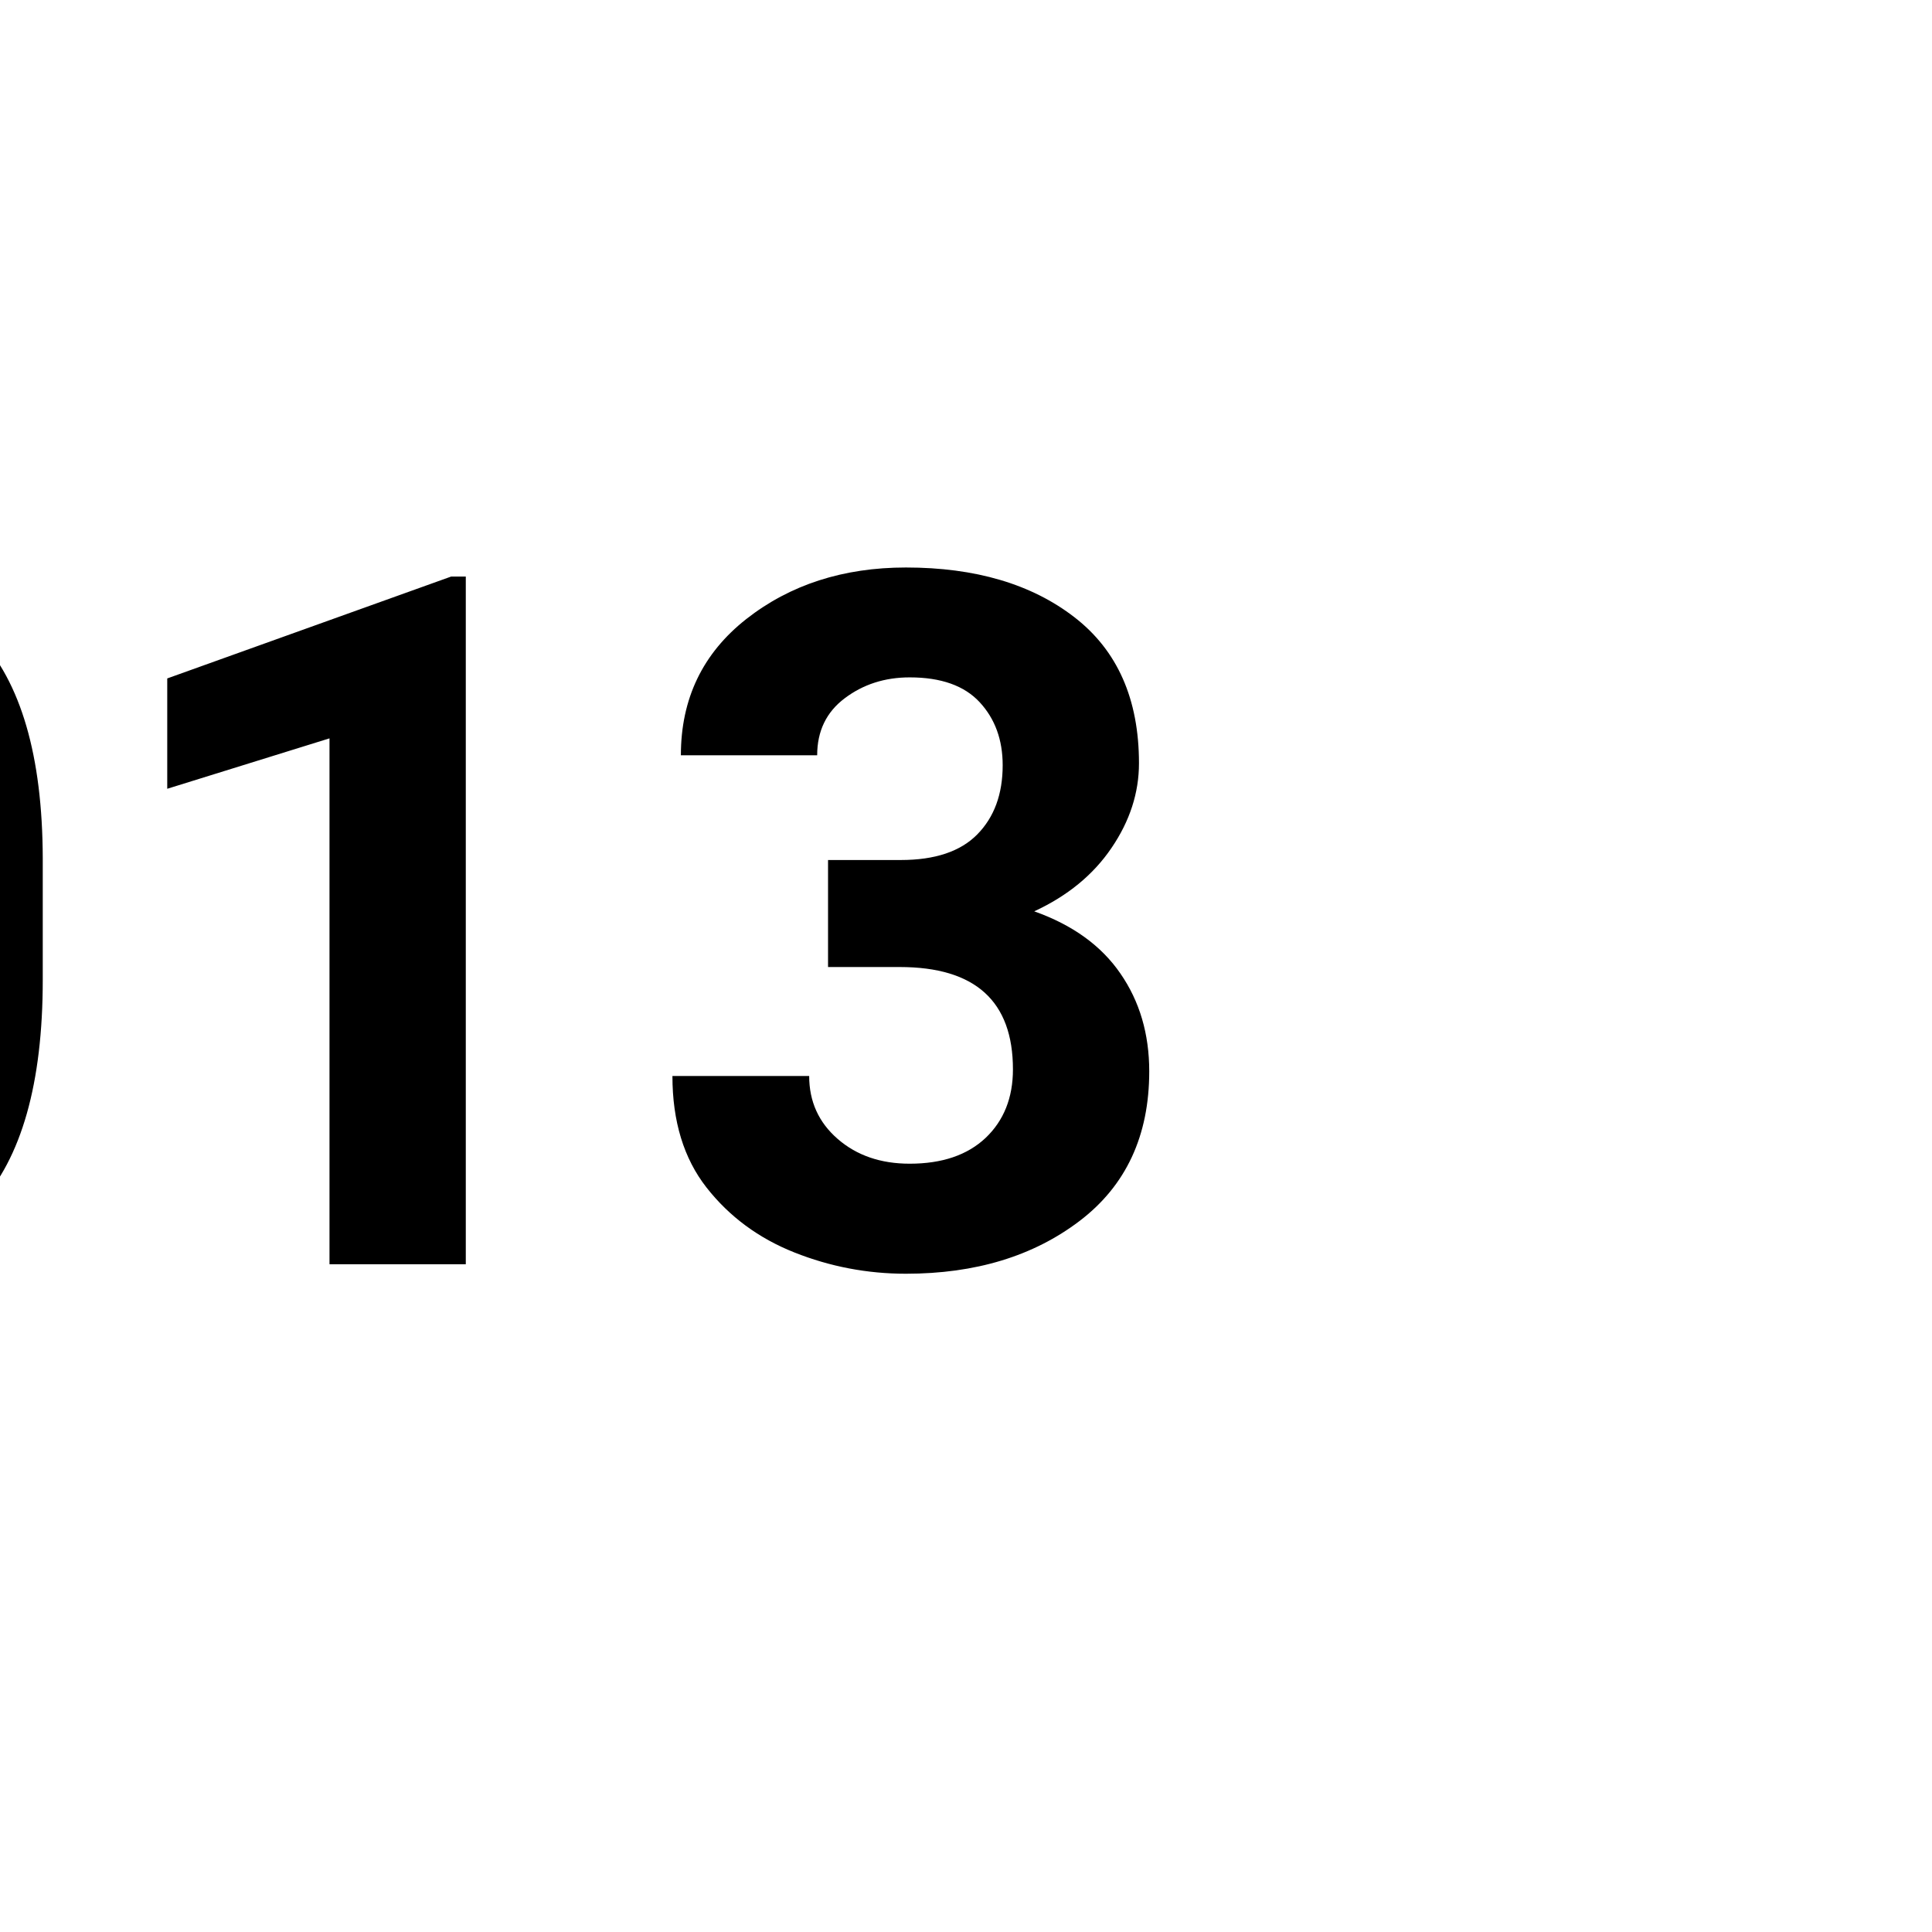
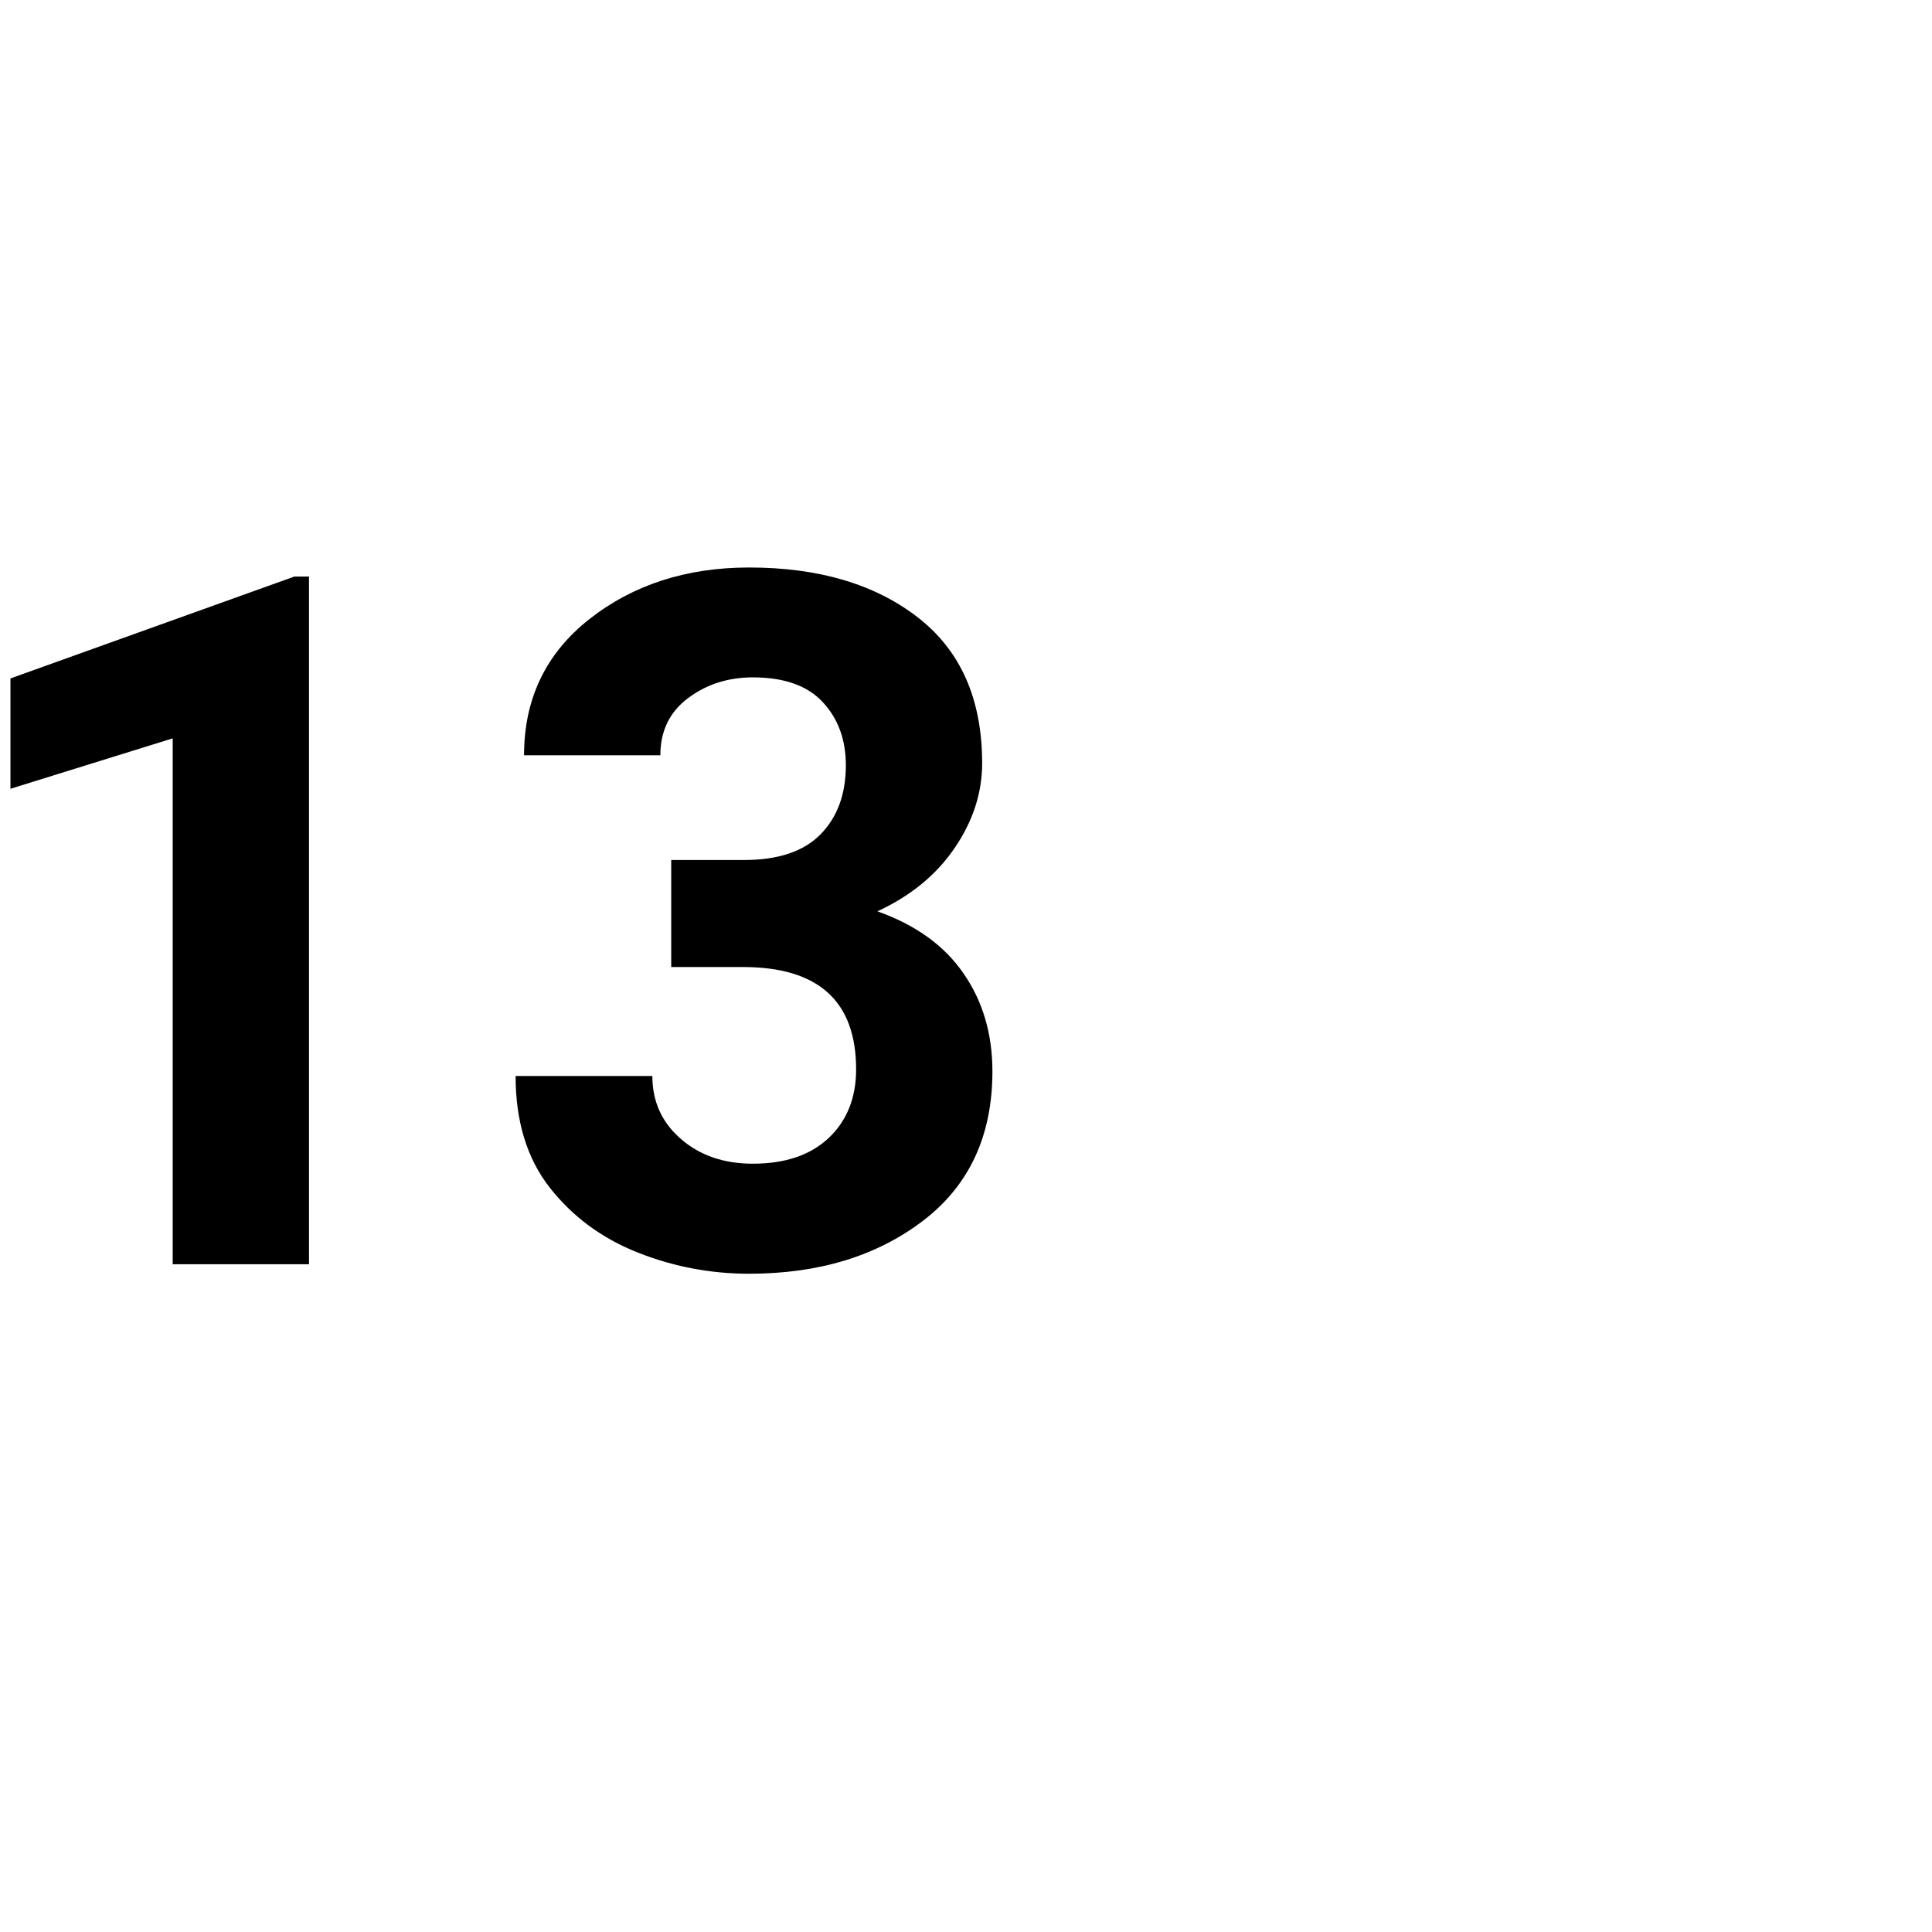
<svg xmlns="http://www.w3.org/2000/svg" version="1.1" id="svg2" viewBox="0 0 200 200" height="200" width="200">
  <defs id="defs4" />
  <g transform="translate(0,-852.3622)" id="layer1">
    <text id="text3336" y="983.235" x="100.055" style="font-style:normal;font-variant:normal;font-weight:bold;font-stretch:normal;font-size:100px;line-height:125%;font-family:Roboto;-inkscape-font-specification:'Roboto Bold';letter-spacing:0px;word-spacing:0px;fill:#000000;fill-opacity:1;stroke:none;stroke-width:1px;stroke-linecap:butt;stroke-linejoin:miter;stroke-opacity:1" xml:space="preserve">
-       <tspan style="font-style:normal;font-variant:normal;font-weight:bold;font-stretch:normal;font-size:100px;font-family:Roboto;-inkscape-font-specification:'Roboto Bold';text-align:center;text-anchor:middle" y="983.235" x="100.055" id="tspan3338">013</tspan>
+       <tspan style="font-style:normal;font-variant:normal;font-weight:bold;font-stretch:normal;font-size:100px;font-family:Roboto;-inkscape-font-specification:'Roboto Bold';text-align:center;text-anchor:middle" y="983.235" x="100.055" id="tspan3338"> 13</tspan>
    </text>
  </g>
</svg>
